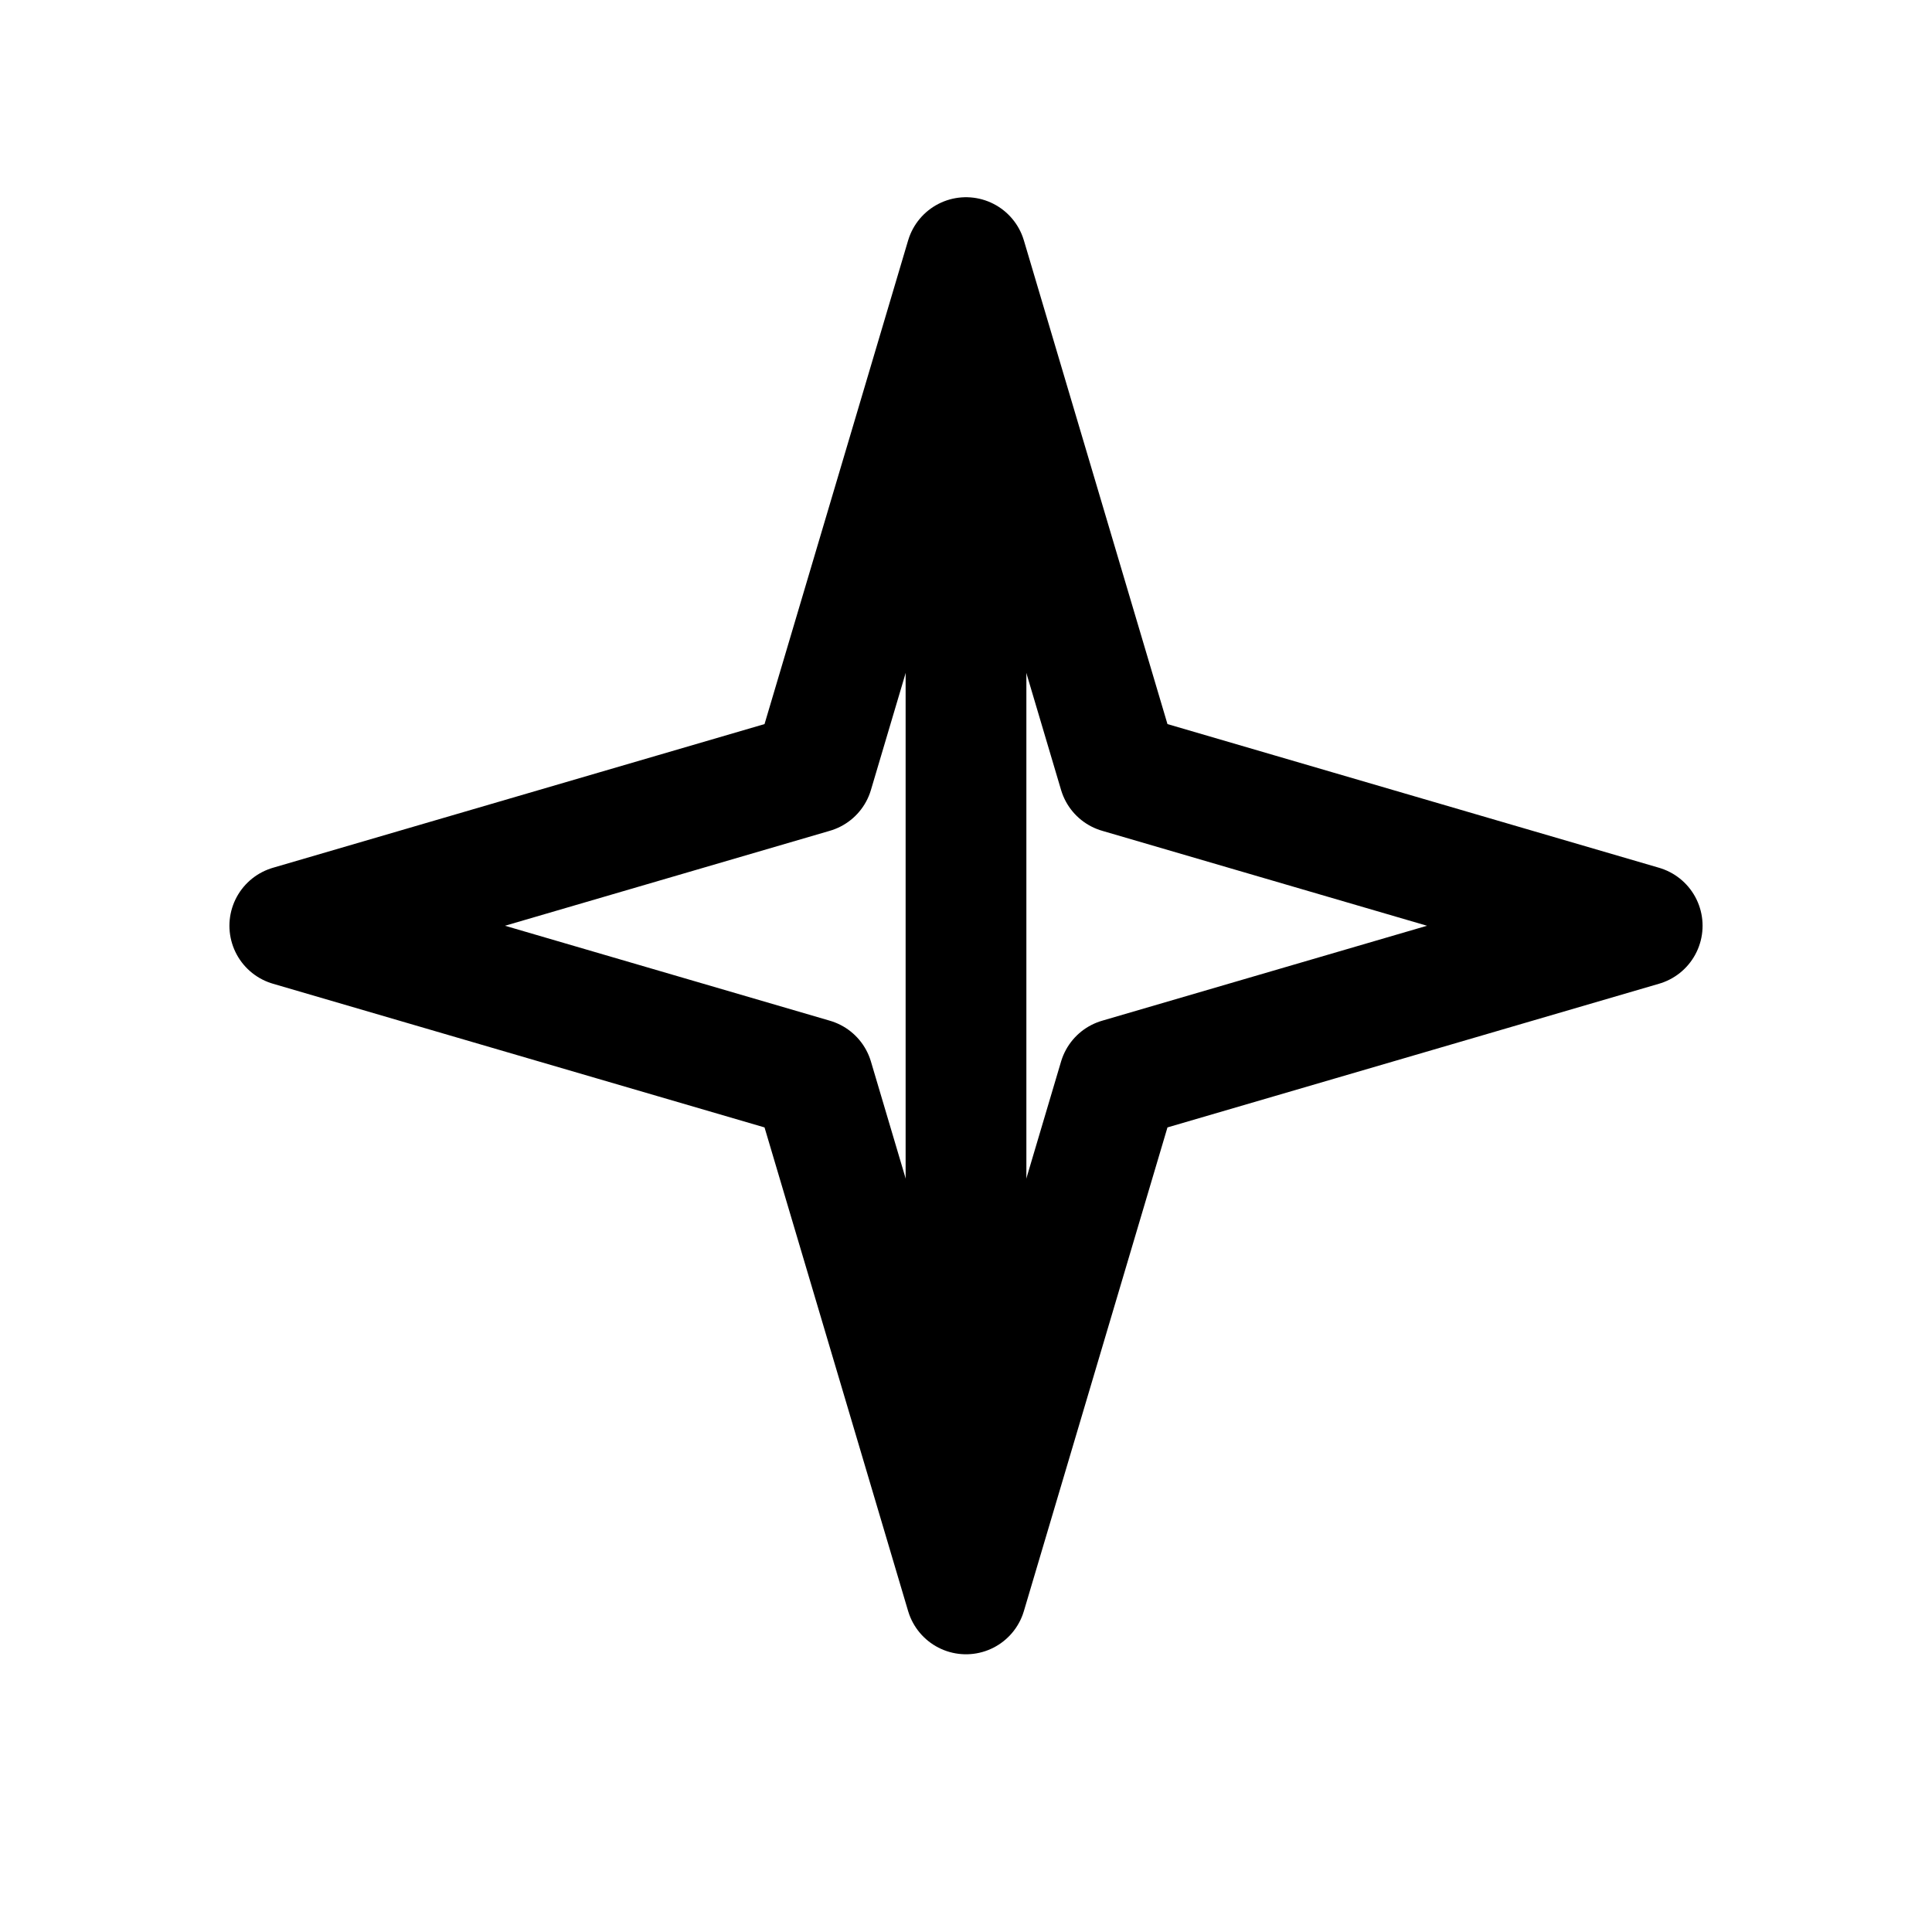
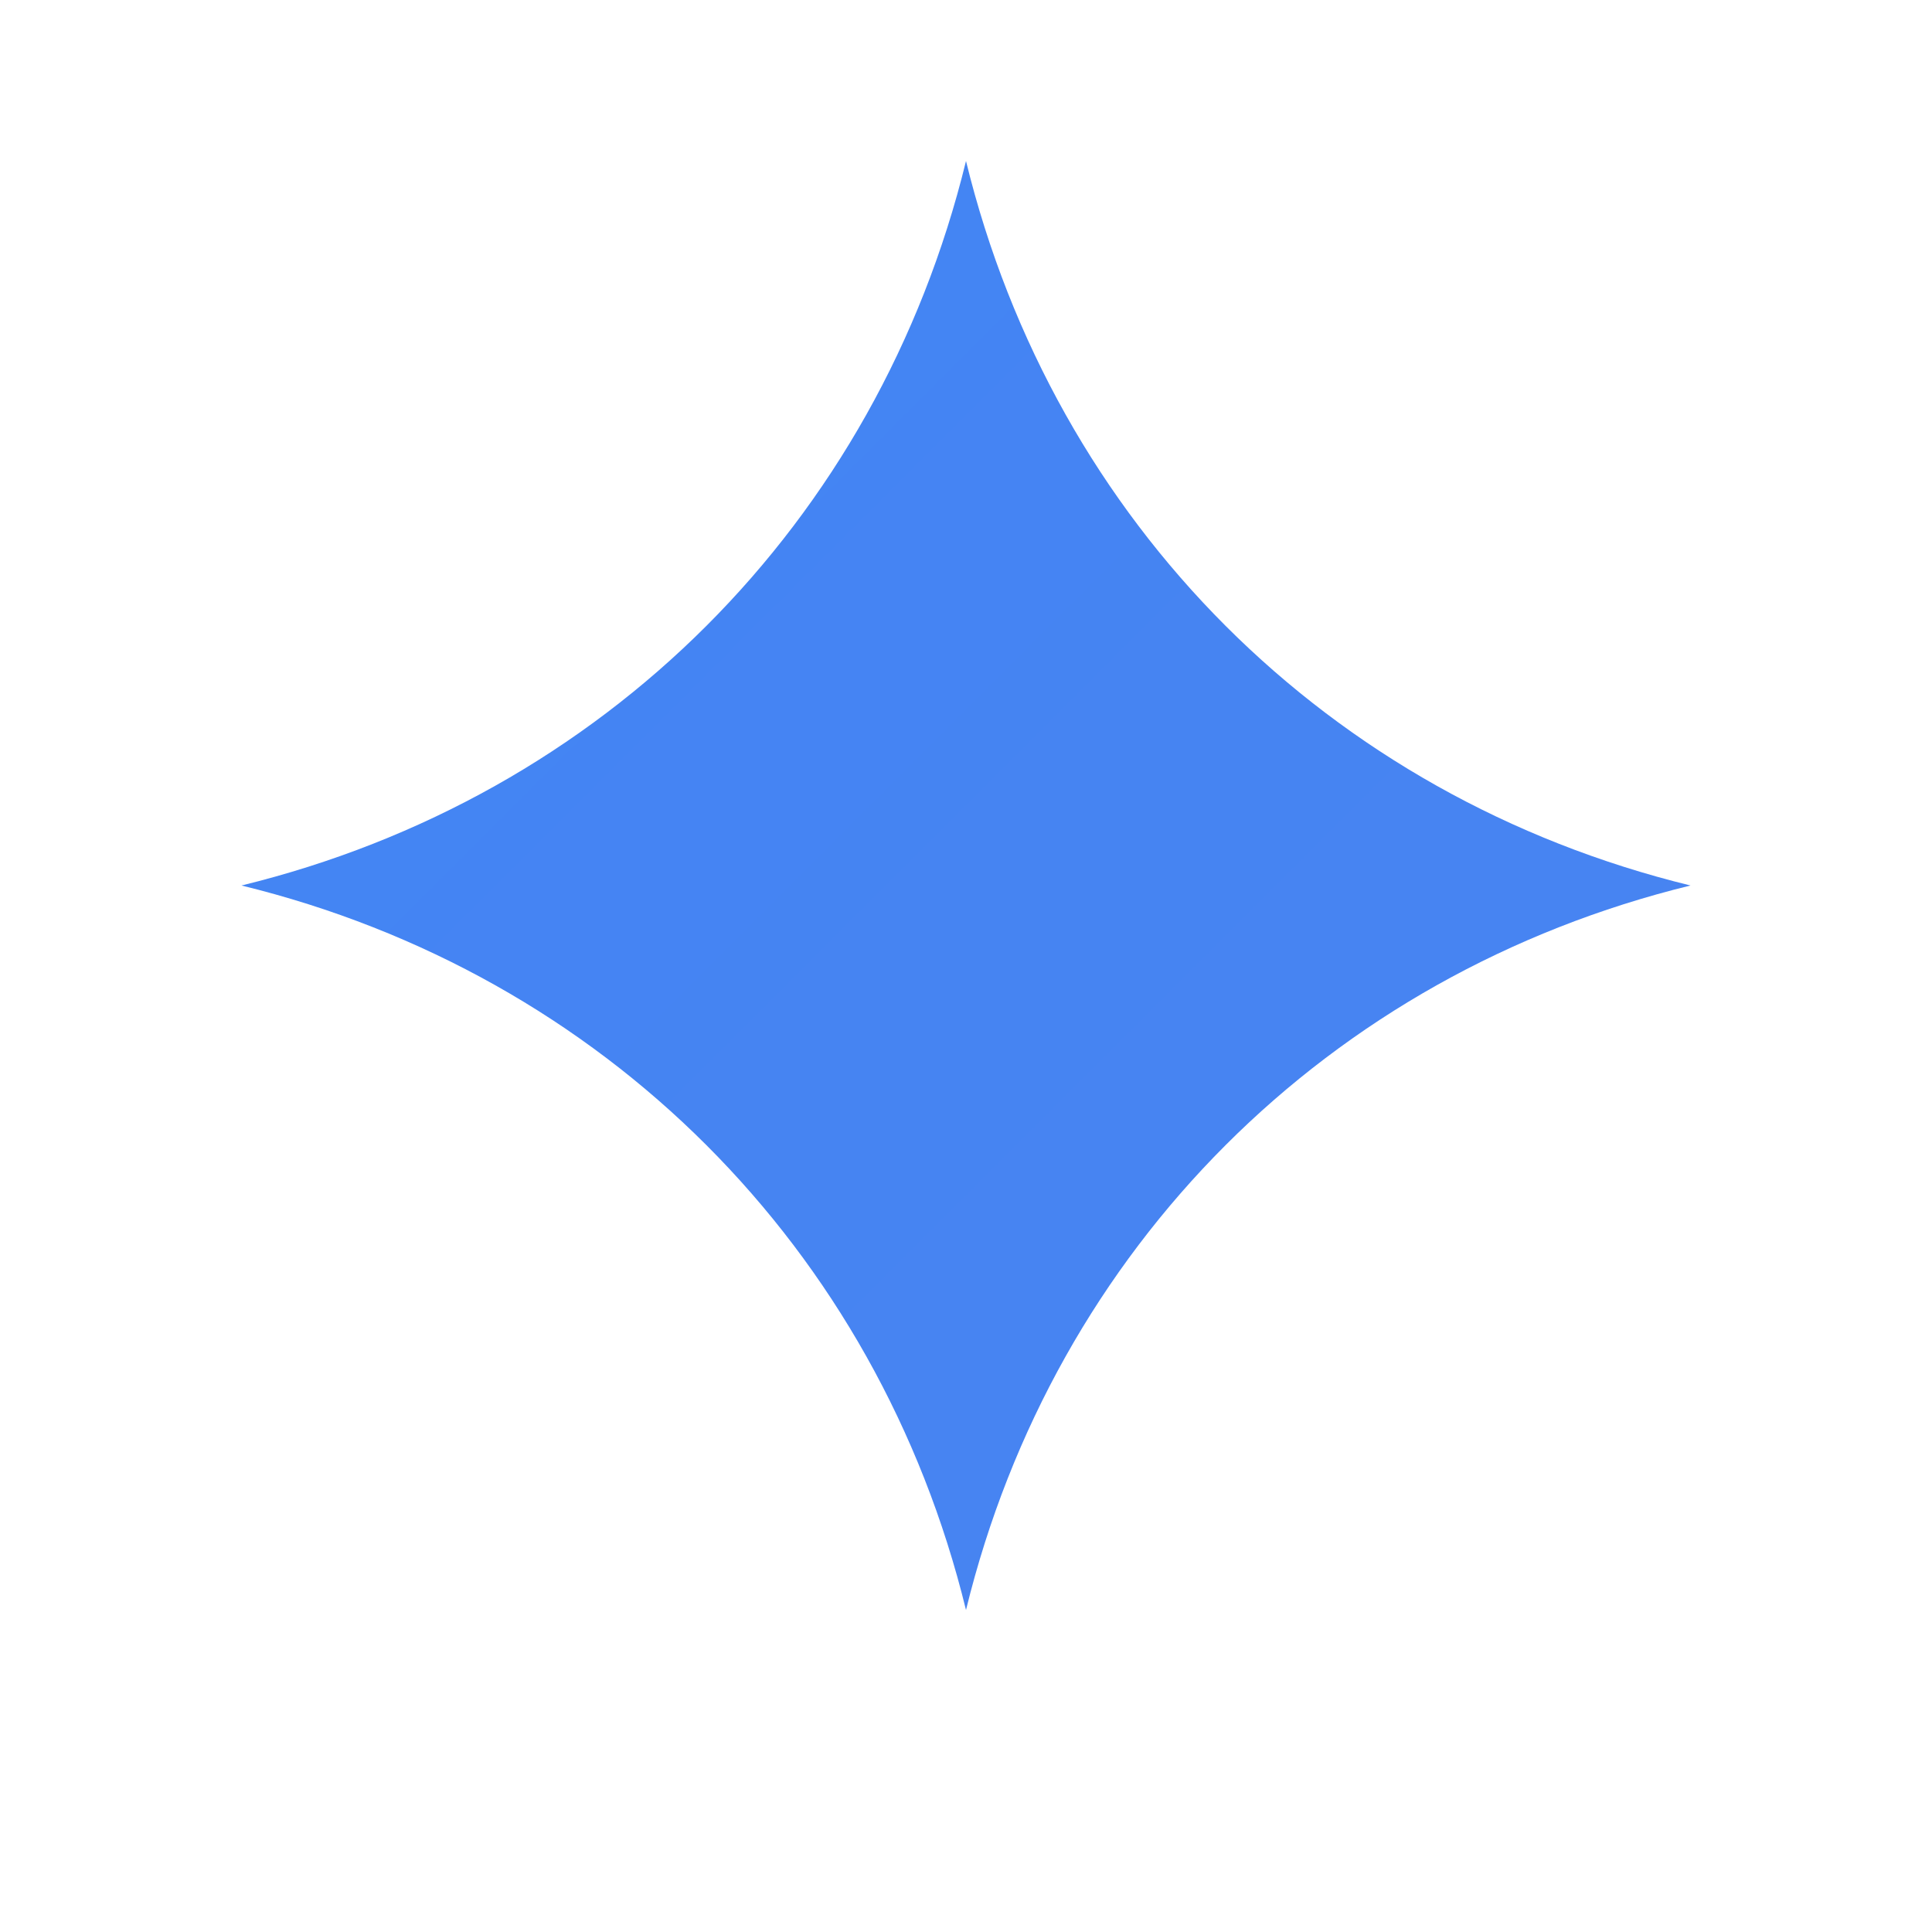
- <svg xmlns="http://www.w3.org/2000/svg" viewBox="0 0 24 24" fill="none" stroke="currentColor" stroke-width="1.5" stroke-linecap="round" stroke-linejoin="round">
-   <path d="M12 3.2l1.9 6.4 6.5 1.9-6.5 1.9L12 19.8l-1.9-6.4-6.5-1.9 6.5-1.9z" />
-   <path d="M12 5.7v12.6" />
+ <svg xmlns="http://www.w3.org/2000/svg" viewBox="0 0 24 24" fill="none">
+   <defs>
+     <linearGradient id="gemini-grad" x1="0" y1="0" x2="24" y2="24">
+       <stop offset="0%" stop-color="#4285F4" />
+       <stop offset="50%" stop-color="#9B72CB" />
+       <stop offset="100%" stop-color="#D96570" />
+     </linearGradient>
+   </defs>
+   <path d="M12 2c1.1 4.5 4.5 7.9 9 9-4.5 1.1-7.9 4.5-9 9-1.1-4.5-4.5-7.9-9-9 4.5-1.1 7.9-4.5 9-9z" fill="url(#gemini-grad)" />
</svg>
